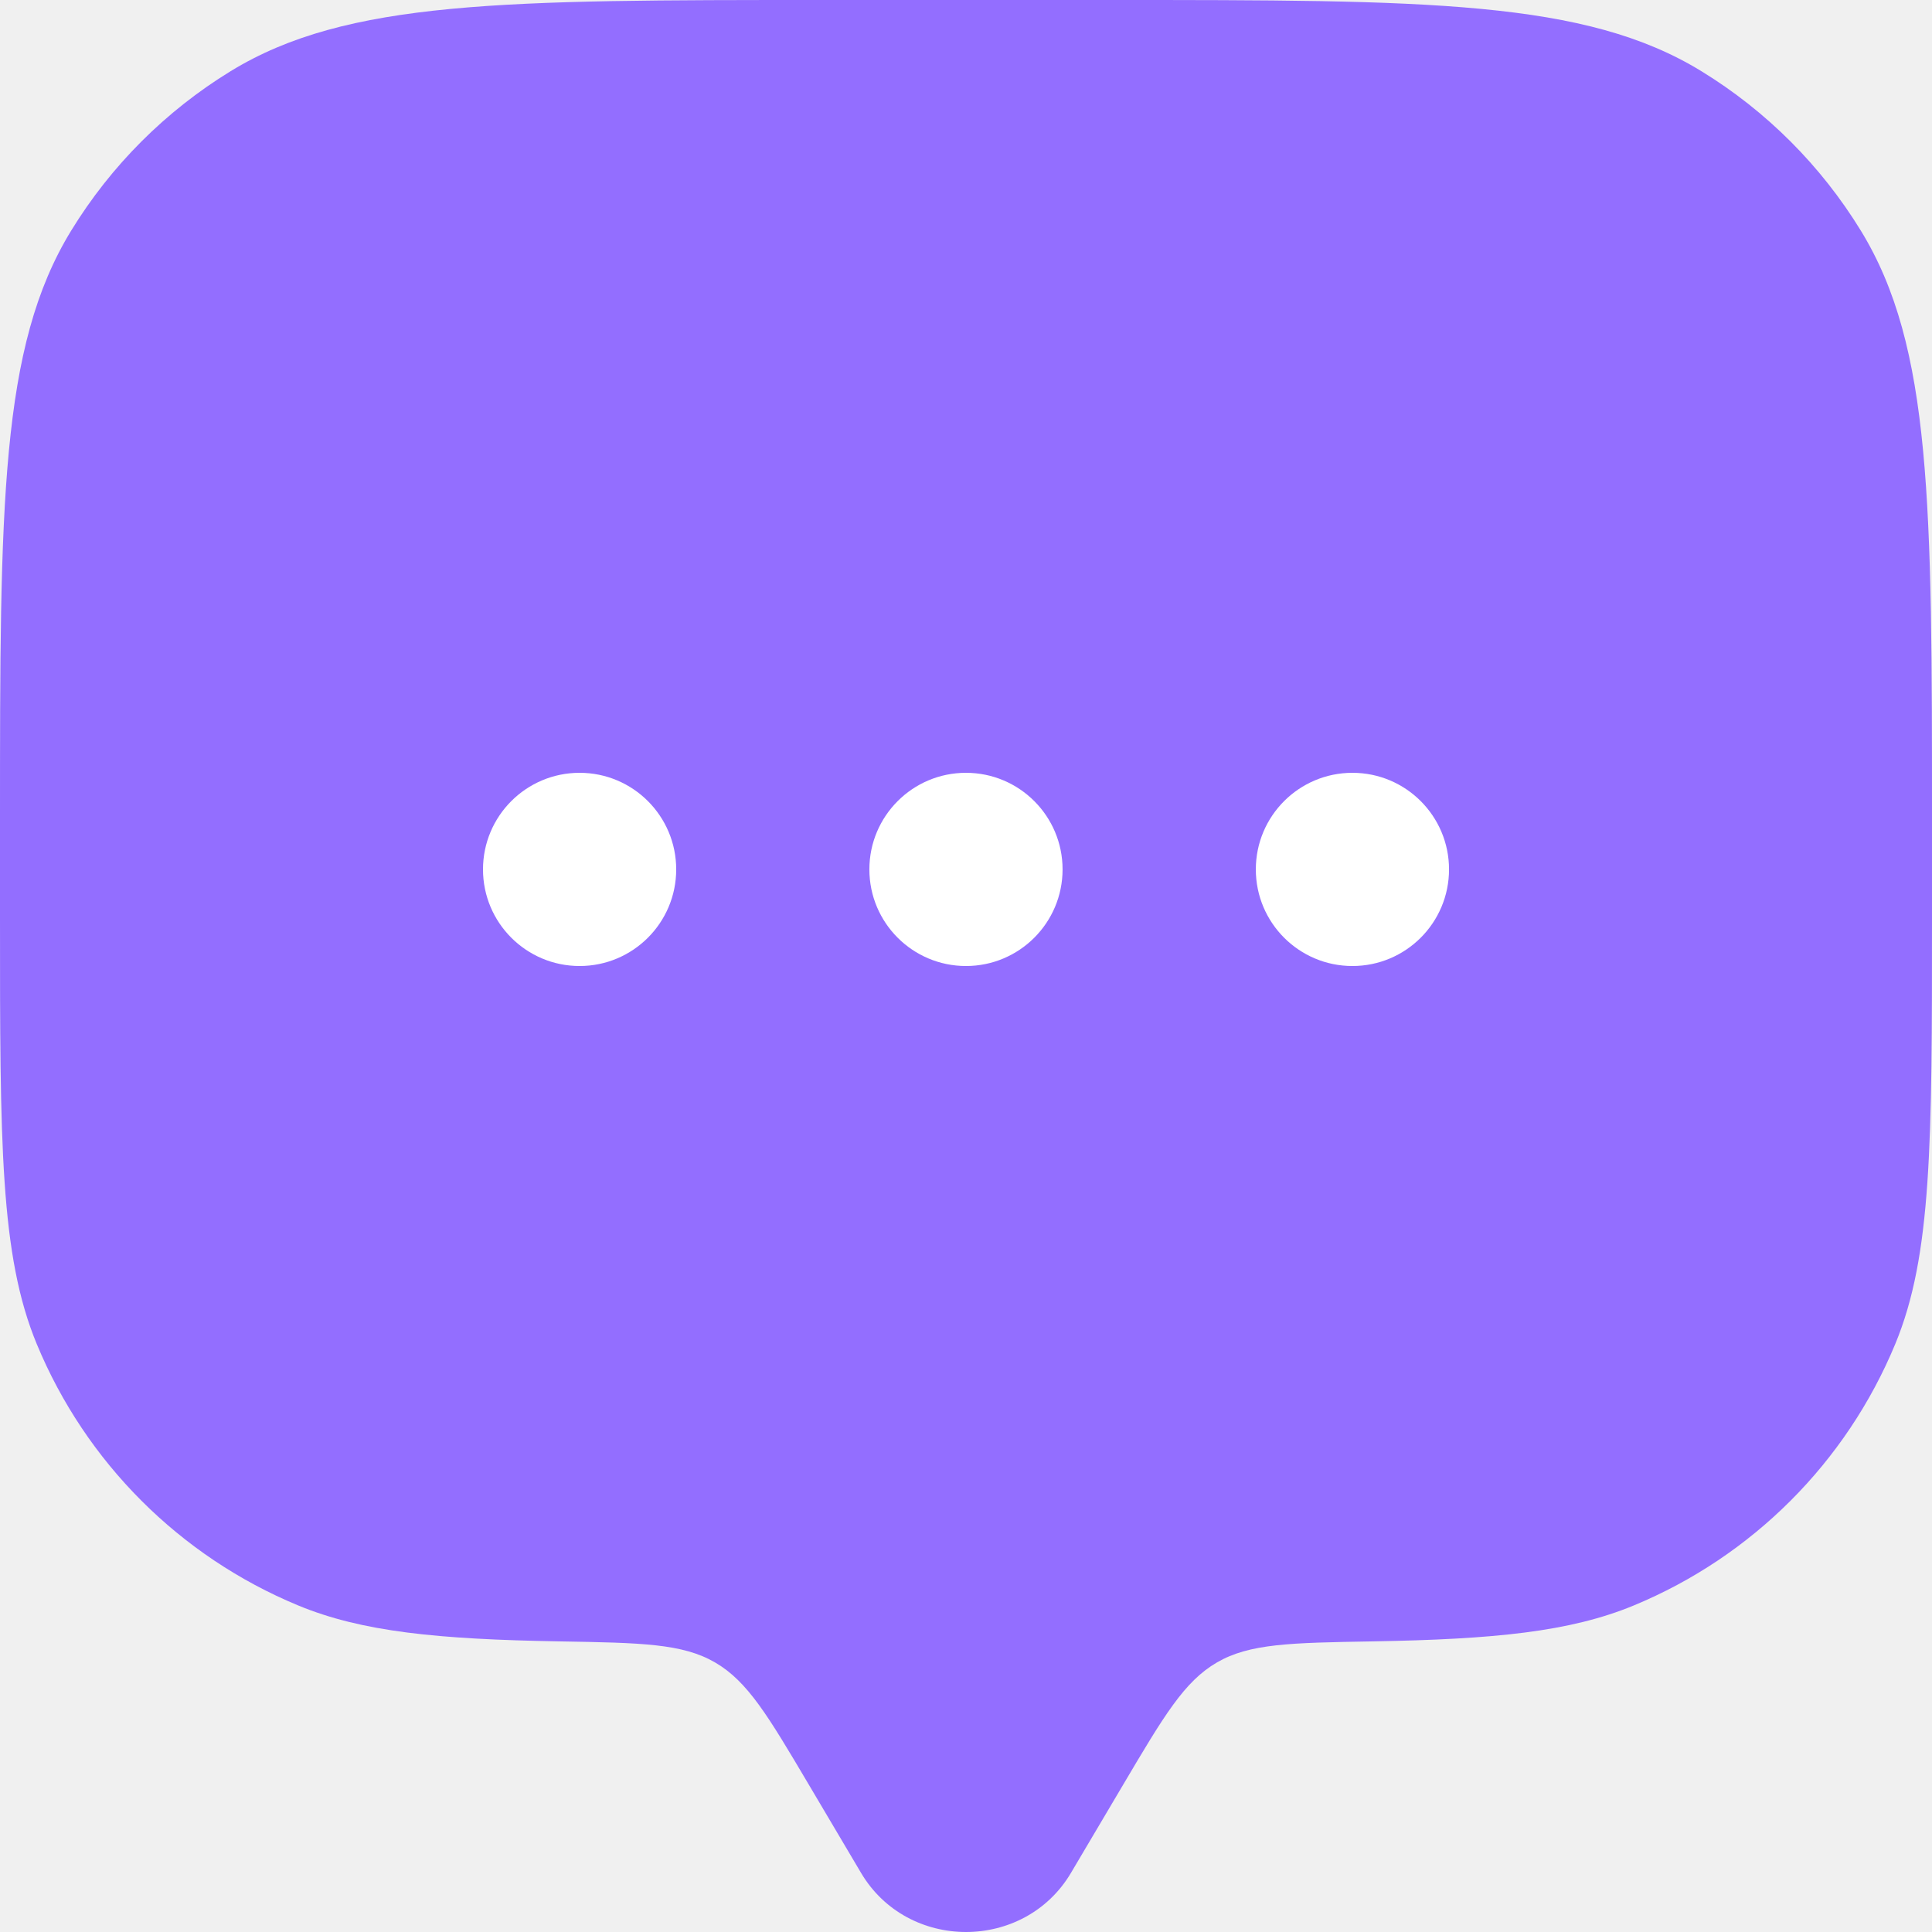
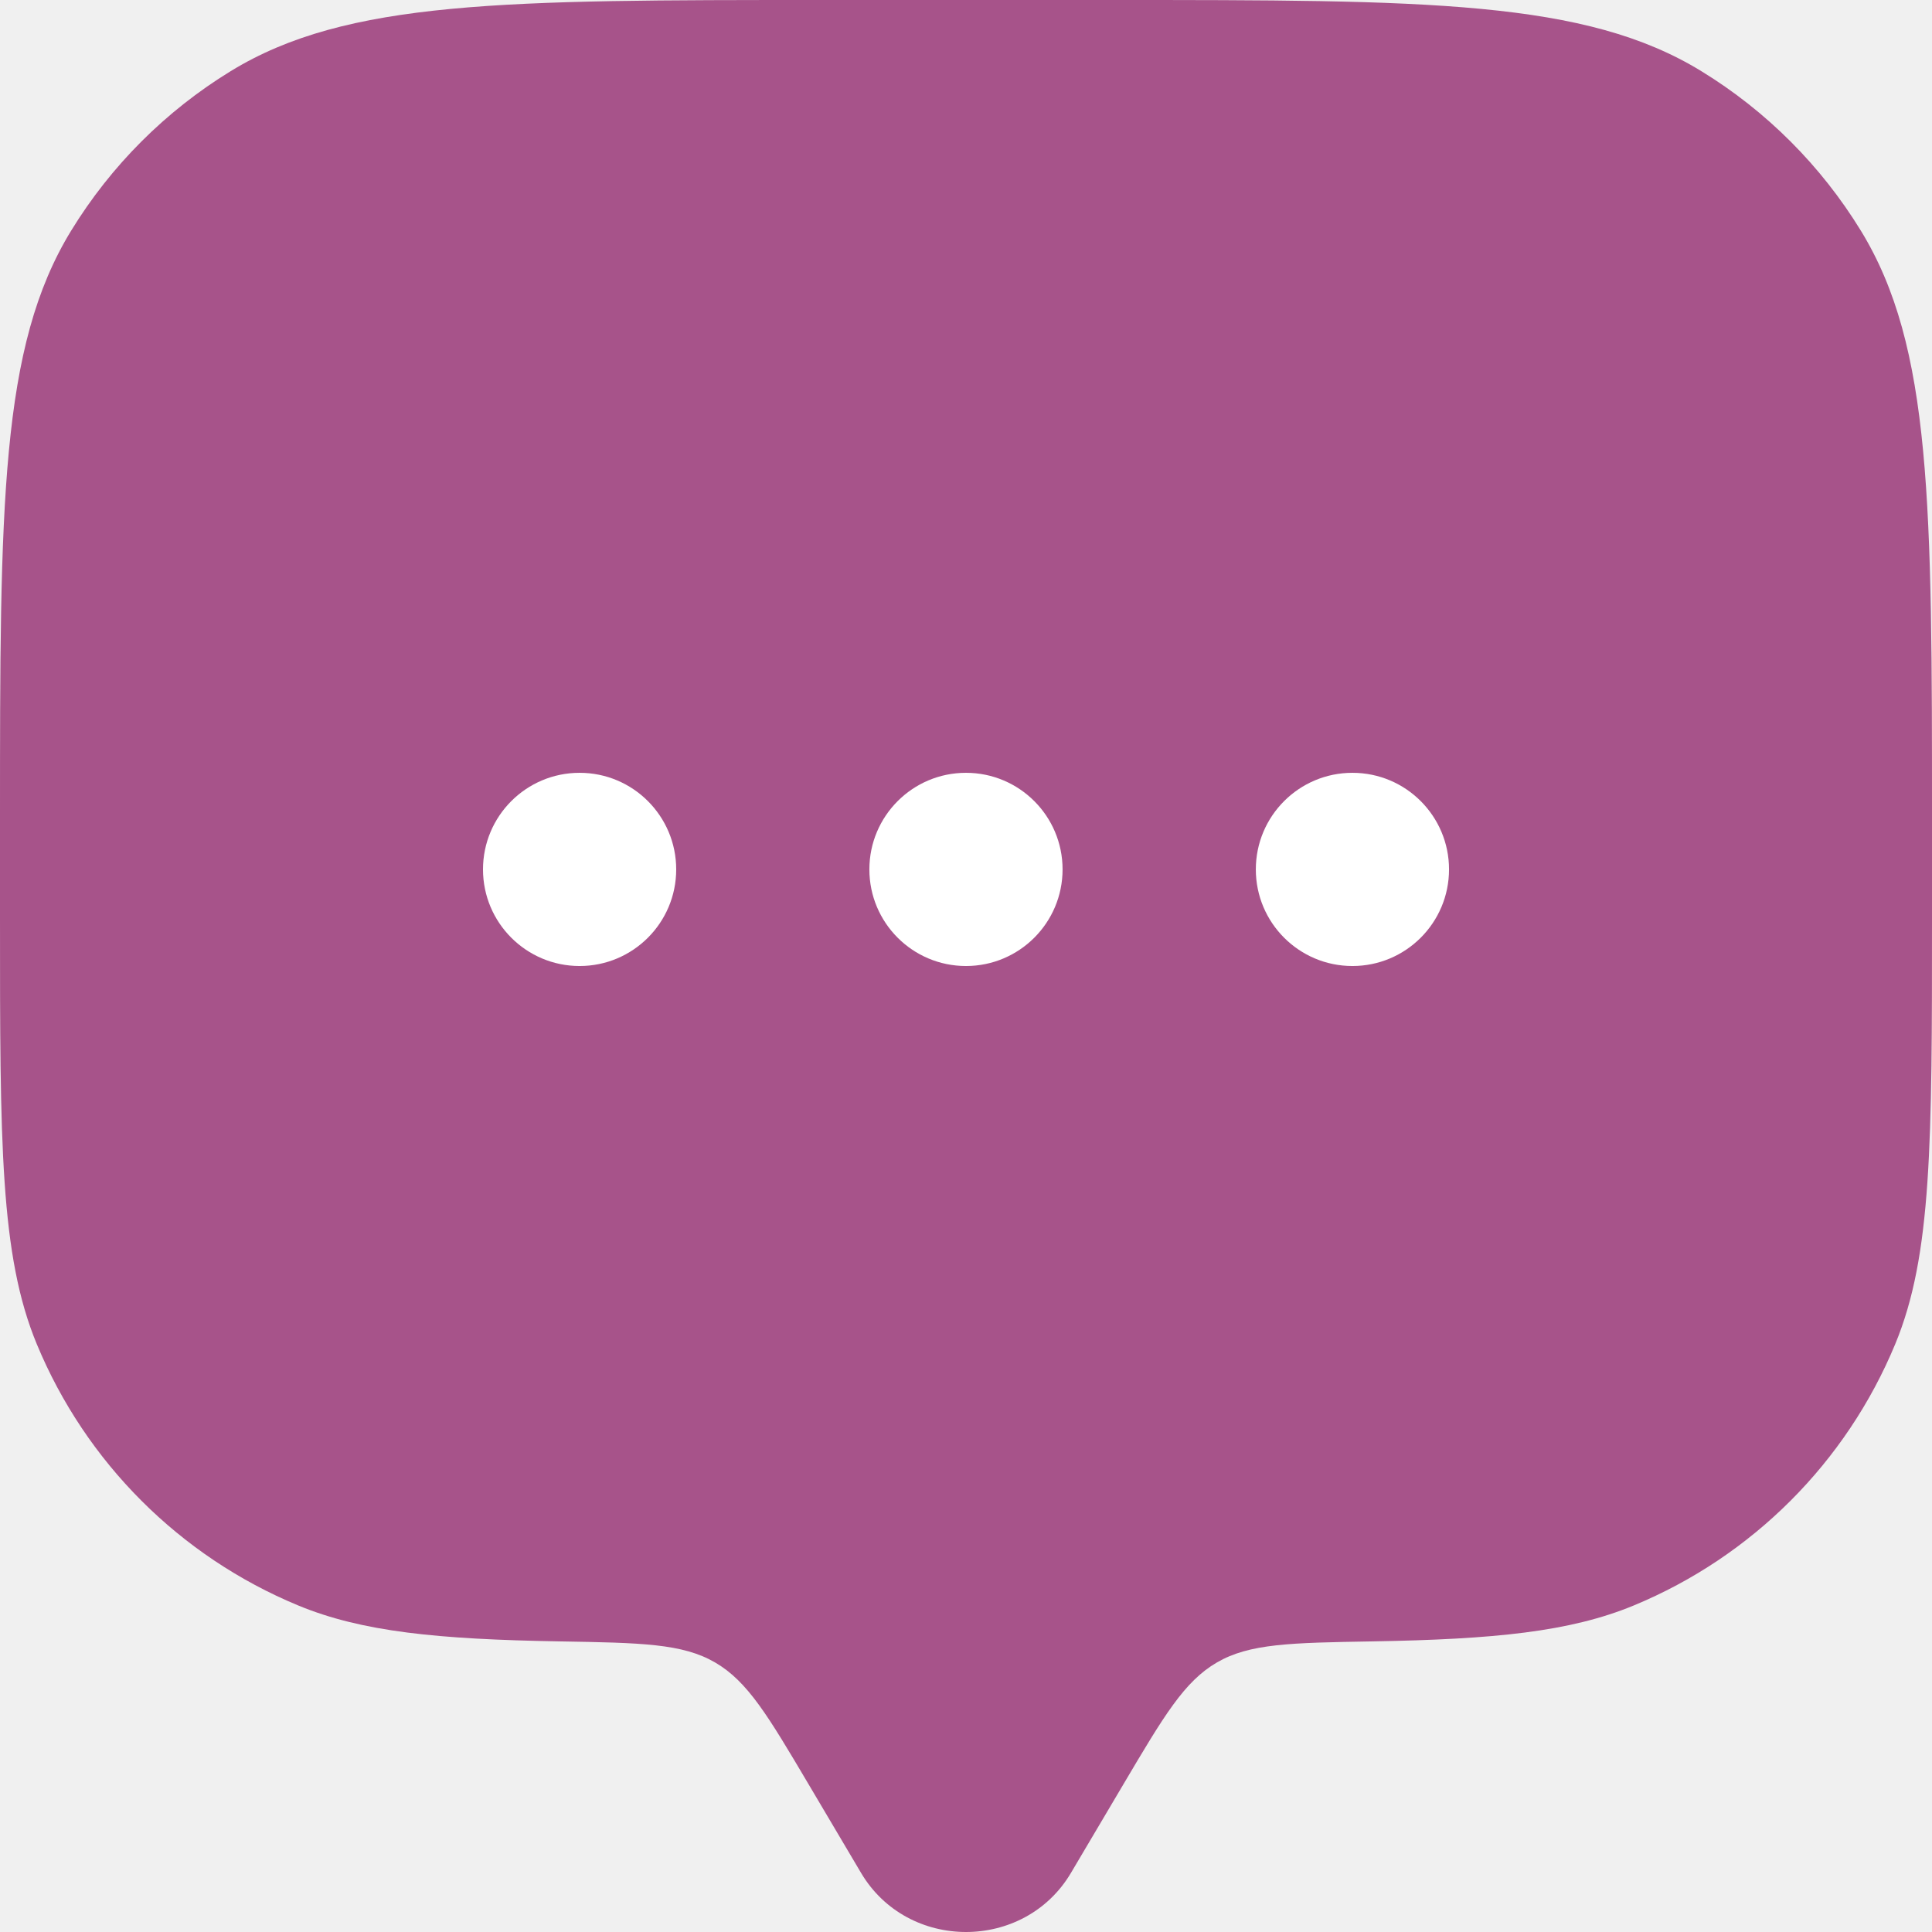
<svg xmlns="http://www.w3.org/2000/svg" width="300" height="300" viewBox="0 0 300 300" fill="none">
-   <path d="M174.433 277.078L166.301 290.817C159.053 303.061 140.948 303.061 133.7 290.817L125.568 277.078C119.261 266.422 116.108 261.096 111.042 258.148C105.977 255.202 99.599 255.092 86.844 254.873C68.014 254.548 56.204 253.394 46.299 249.292C27.922 241.679 13.321 227.08 5.709 208.702C-4.47037e-07 194.92 0 177.446 0 142.501V127.5C0 78.399 -8.94073e-07 53.848 11.052 35.813C17.236 25.721 25.721 17.236 35.813 11.052C53.848 -8.94073e-07 78.399 0 127.5 0H172.501C221.602 0 246.152 -8.94073e-07 264.188 11.052C274.281 17.236 282.765 25.721 288.949 35.813C300.001 53.848 300.001 78.399 300.001 127.5V142.501C300.001 177.446 300.001 194.92 294.292 208.702C286.68 227.08 272.08 241.679 253.702 249.292C243.797 253.394 231.988 254.548 213.157 254.873C200.401 255.092 194.024 255.202 188.959 258.148C183.893 261.094 180.739 266.422 174.433 277.078Z" fill="#936EFF" />
+   <path d="M174.433 277.078L166.301 290.817C159.053 303.061 140.948 303.061 133.7 290.817L125.568 277.078C119.261 266.422 116.108 261.096 111.042 258.148C105.977 255.202 99.599 255.092 86.844 254.873C68.014 254.548 56.204 253.394 46.299 249.292C27.922 241.679 13.321 227.08 5.709 208.702C-4.47037e-07 194.92 0 177.446 0 142.501V127.5C0 78.399 -8.94073e-07 53.848 11.052 35.813C17.236 25.721 25.721 17.236 35.813 11.052C53.848 -8.94073e-07 78.399 0 127.5 0H172.501C221.602 0 246.152 -8.94073e-07 264.188 11.052C274.281 17.236 282.765 25.721 288.949 35.813C300.001 53.848 300.001 78.399 300.001 127.5V142.501C300.001 177.446 300.001 194.92 294.292 208.702C286.68 227.08 272.08 241.679 253.702 249.292C243.797 253.394 231.988 254.548 213.157 254.873C200.401 255.092 194.024 255.202 188.959 258.148C183.893 261.094 180.739 266.422 174.433 277.078Z" fill="#A7538A" />
  <path d="M225.004 135.002C225.004 143.287 218.288 150.002 210.004 150.002C201.719 150.002 195.004 143.287 195.004 135.002C195.004 126.717 201.719 120.002 210.004 120.002C218.288 120.002 225.004 126.717 225.004 135.002Z" fill="white" />
  <path d="M164.996 135.002C164.996 143.287 158.281 150.002 149.996 150.002C141.712 150.002 134.996 143.287 134.996 135.002C134.996 126.717 141.712 120.002 149.996 120.002C158.281 120.002 164.996 126.717 164.996 135.002Z" fill="white" />
  <path d="M105 135.002C105 143.287 98.284 150.002 90 150.002C81.716 150.002 75 143.287 75 135.002C75 126.717 81.716 120.002 90 120.002C98.284 120.002 105 126.717 105 135.002Z" fill="white" />
</svg>
